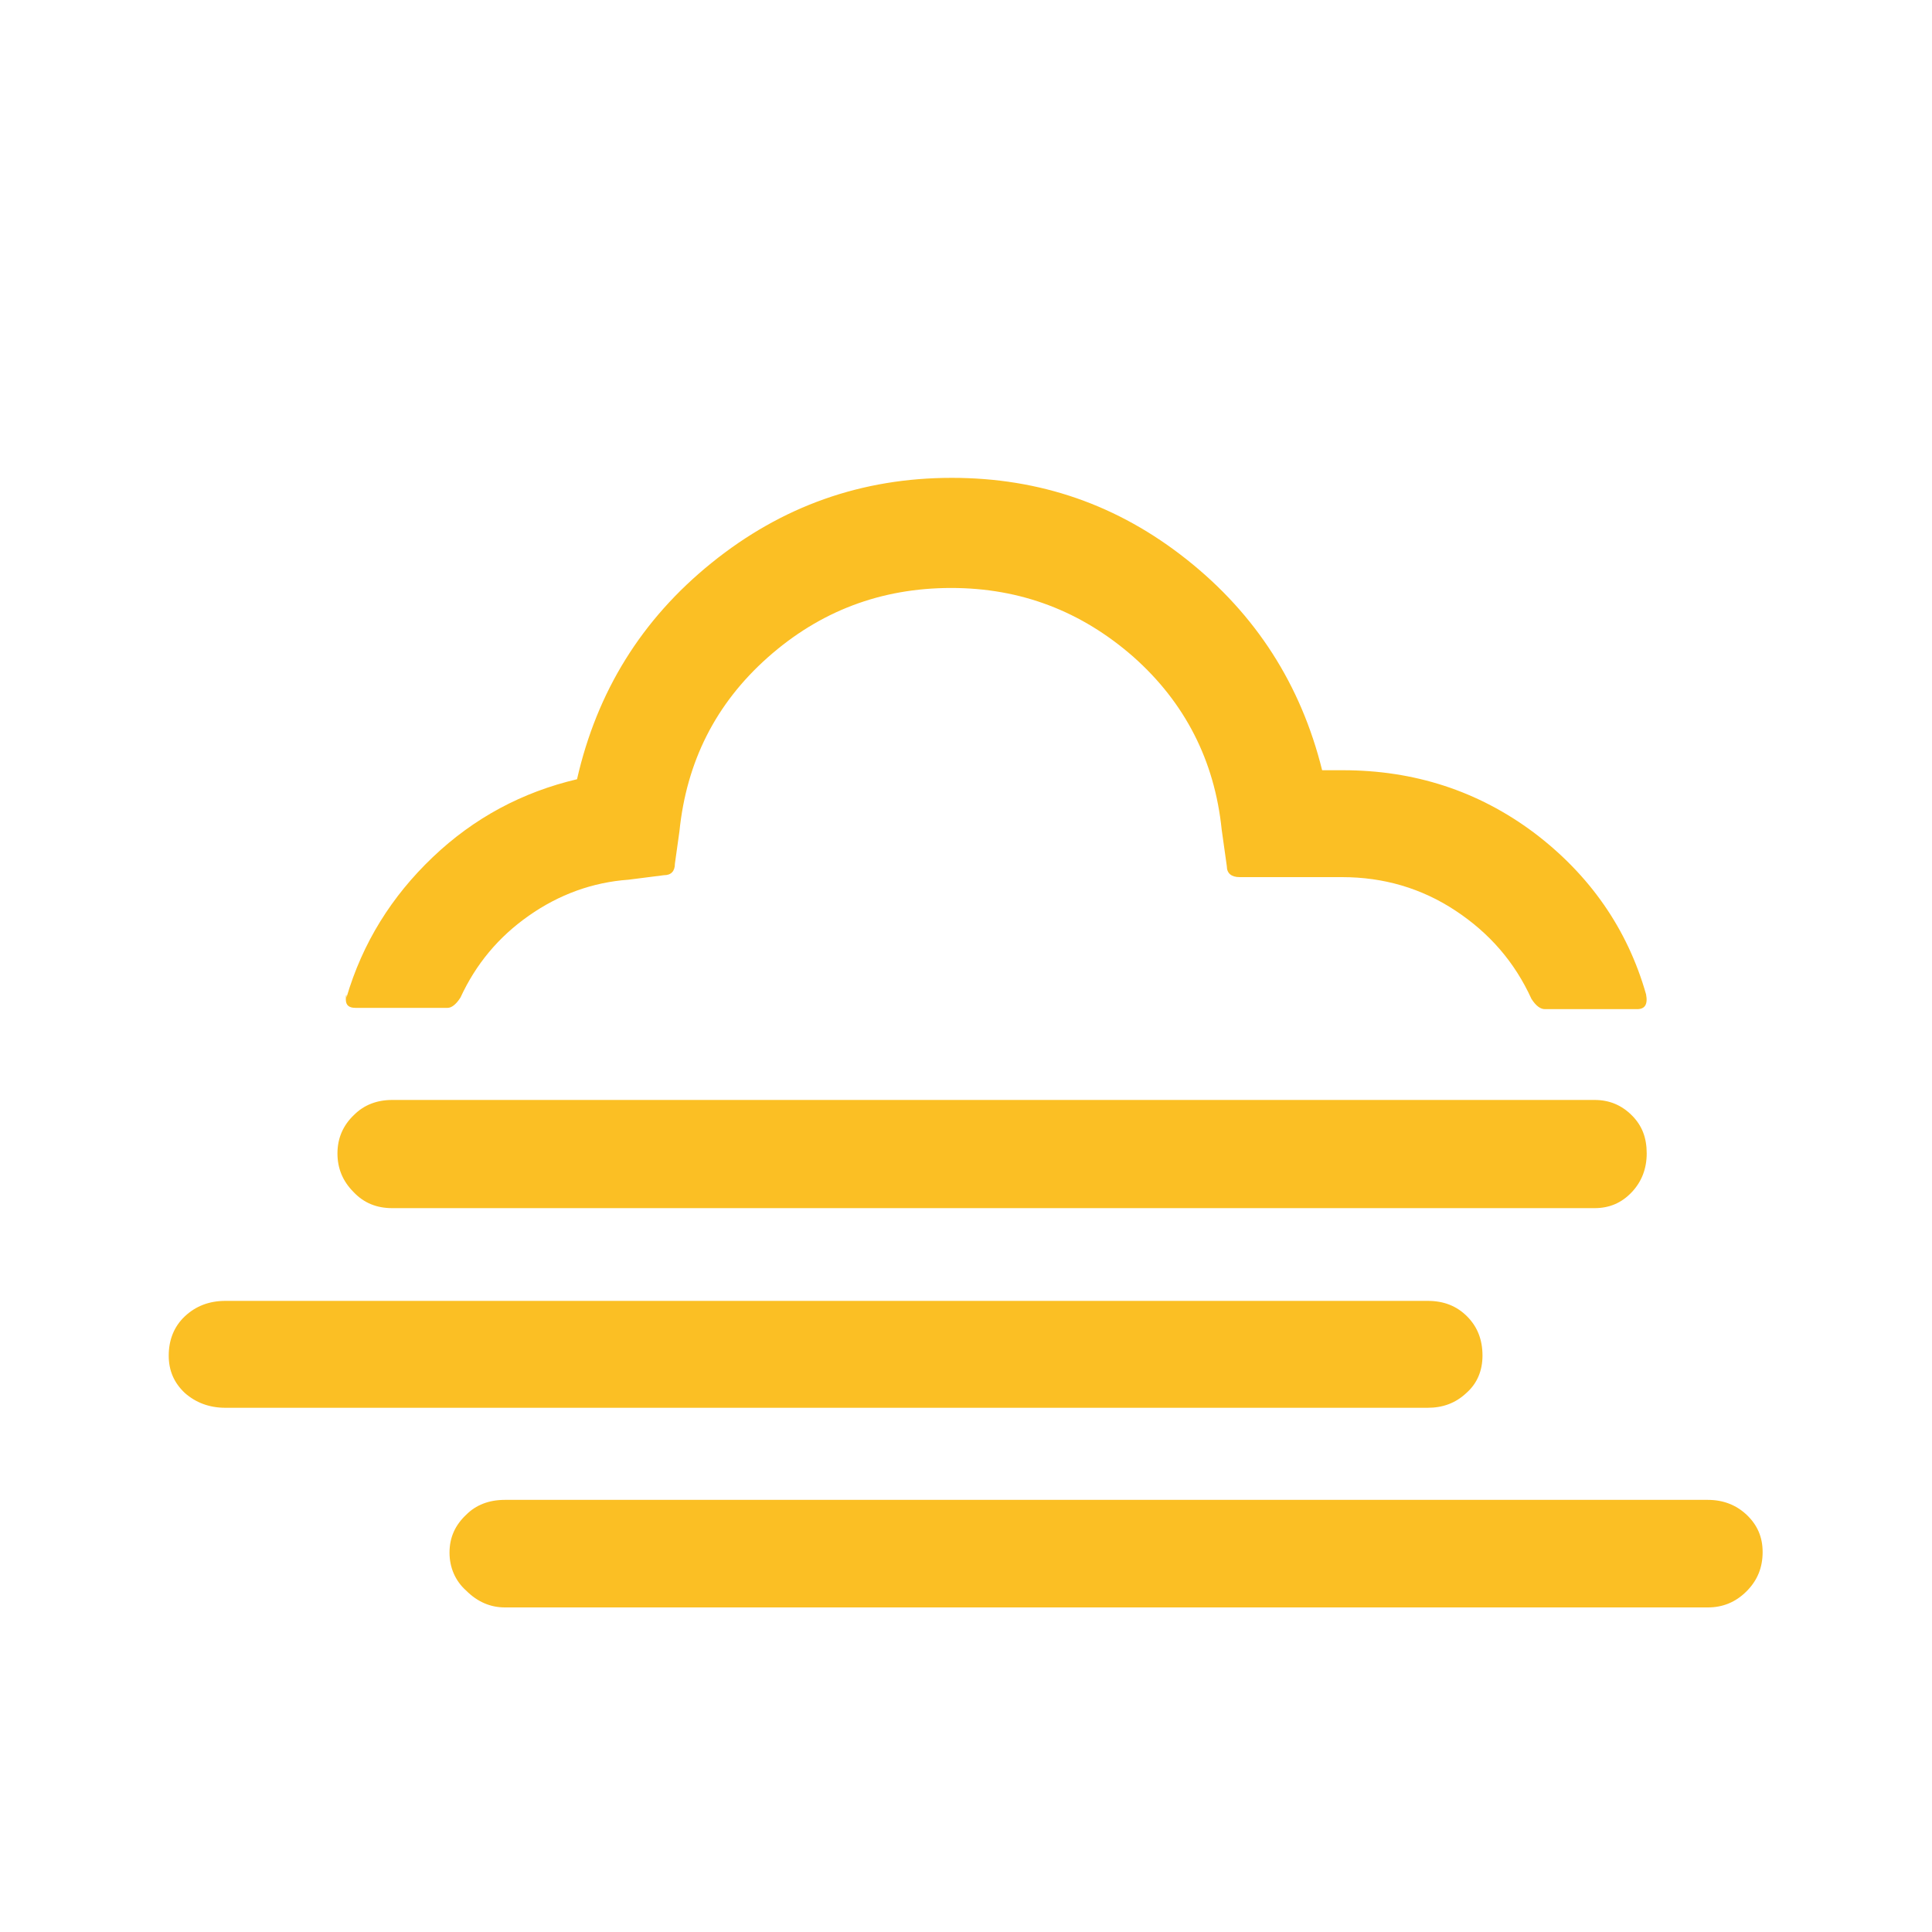
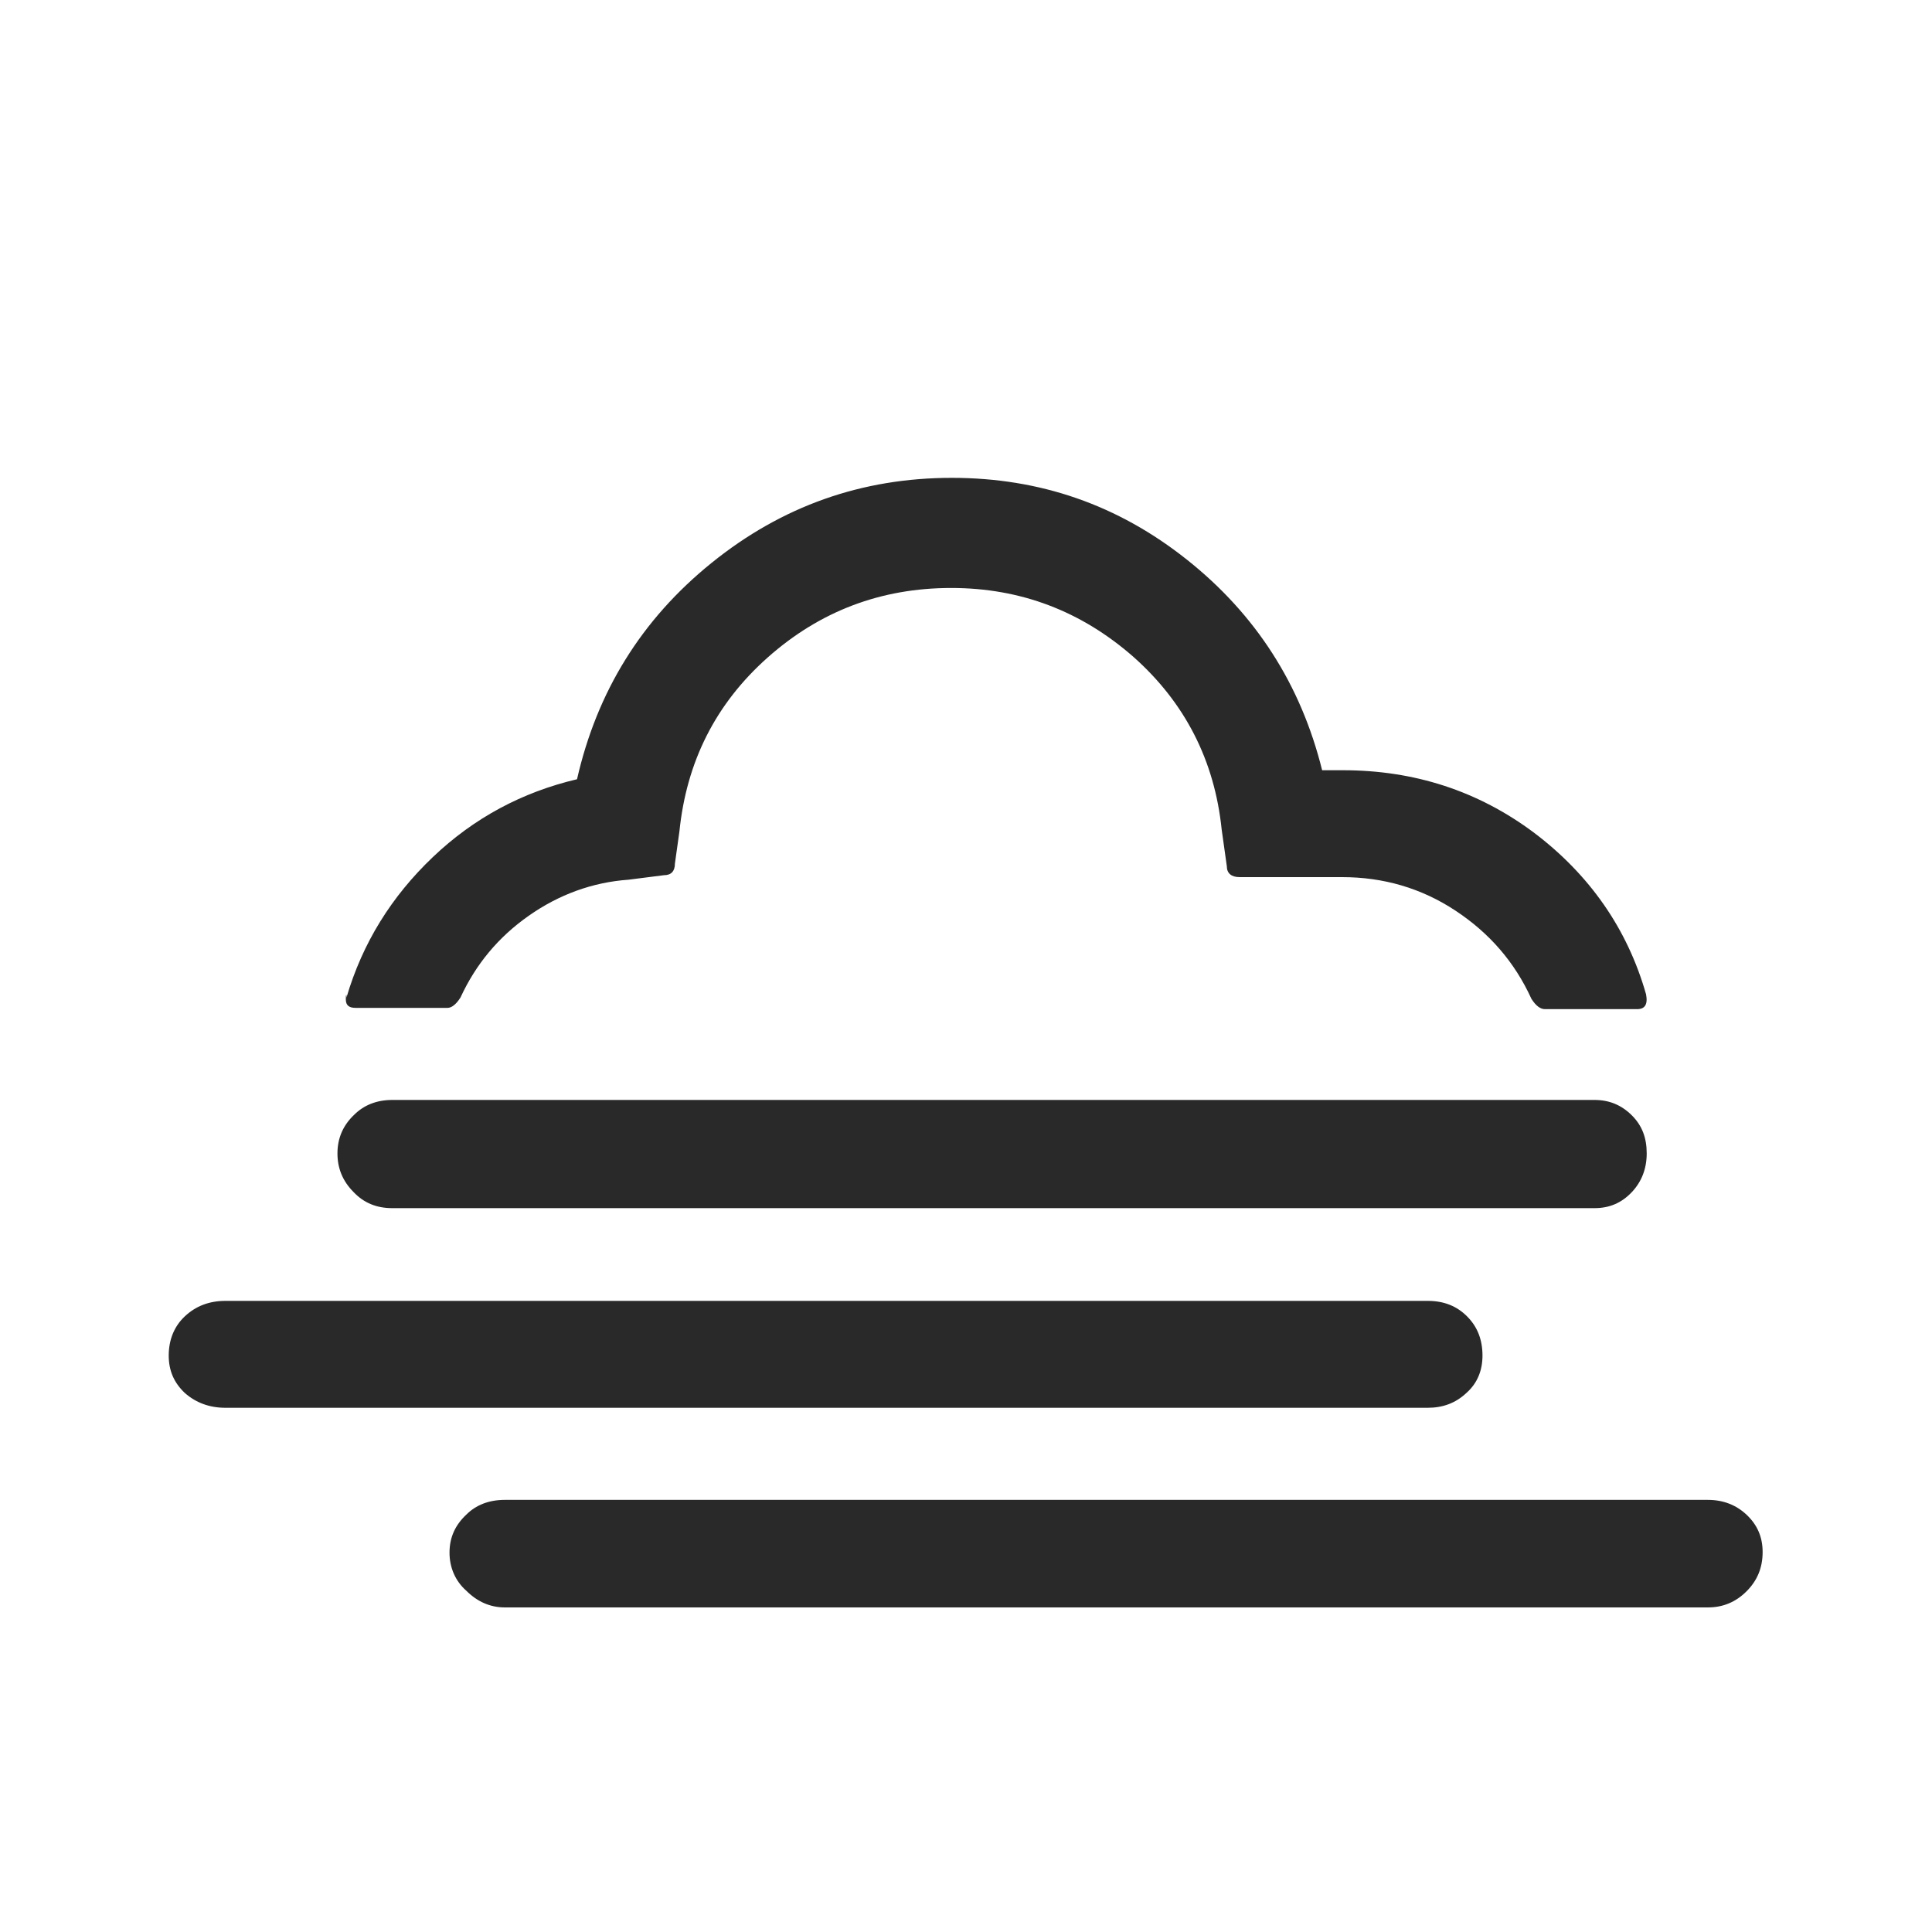
<svg xmlns="http://www.w3.org/2000/svg" width="46" height="46" version="1.1" id="Layer_1" x="0px" y="0px" viewBox="0 0 30 30" style="enable-background:new 0 0 30 30;" xml:space="preserve">
-   <path fill="#FBBF24" d="M2.62,21.05c0-0.24,0.08-0.45,0.25-0.61c0.17-0.16,0.38-0.24,0.63-0.24h18.67c0.25,0,0.45,0.08,0.61,0.24  c0.16,0.16,0.24,0.36,0.24,0.61c0,0.23-0.08,0.43-0.25,0.58c-0.17,0.16-0.37,0.23-0.6,0.23H3.5c-0.25,0-0.46-0.08-0.63-0.23  C2.7,21.47,2.62,21.28,2.62,21.05z M5.24,17.91c0-0.24,0.09-0.44,0.26-0.6c0.15-0.15,0.35-0.23,0.59-0.23h18.67  c0.23,0,0.42,0.08,0.58,0.24c0.16,0.16,0.23,0.35,0.23,0.59c0,0.24-0.08,0.44-0.23,0.6c-0.16,0.17-0.35,0.25-0.58,0.25H6.09  c-0.24,0-0.44-0.08-0.6-0.25C5.32,18.34,5.24,18.14,5.24,17.91z M5.37,15.52c0,0.09,0.05,0.13,0.15,0.13h1.43  c0.06,0,0.13-0.05,0.2-0.16c0.24-0.52,0.59-0.94,1.06-1.27c0.47-0.33,0.99-0.52,1.55-0.56l0.55-0.07c0.11,0,0.17-0.06,0.17-0.18  l0.07-0.5c0.11-1.08,0.56-1.98,1.37-2.7c0.81-0.72,1.76-1.08,2.85-1.08c1.08,0,2.02,0.36,2.83,1.07c0.8,0.71,1.26,1.61,1.37,2.68  l0.08,0.57c0,0.11,0.07,0.17,0.2,0.17h1.59c0.64,0,1.23,0.17,1.76,0.52s0.92,0.8,1.18,1.37c0.07,0.11,0.14,0.16,0.21,0.16h1.43  c0.12,0,0.17-0.07,0.14-0.23c-0.29-1.02-0.88-1.86-1.74-2.51c-0.87-0.65-1.86-0.97-2.97-0.97h-0.32c-0.33-1.33-1.03-2.42-2.1-3.27  s-2.28-1.27-3.65-1.27c-1.4,0-2.64,0.44-3.73,1.32s-1.78,2-2.09,3.36c-0.85,0.2-1.6,0.6-2.24,1.21c-0.64,0.61-1.09,1.33-1.34,2.18  v-0.04C5.37,15.45,5.37,15.48,5.37,15.52z M6.98,24.11c0-0.24,0.09-0.43,0.26-0.59c0.15-0.15,0.35-0.23,0.6-0.23h18.68  c0.24,0,0.44,0.08,0.6,0.23c0.17,0.16,0.25,0.35,0.25,0.58c0,0.24-0.08,0.44-0.25,0.61c-0.17,0.17-0.37,0.25-0.6,0.25H7.84  c-0.23,0-0.43-0.09-0.6-0.26C7.07,24.55,6.98,24.34,6.98,24.11z" />
+   <path fill="#292929" d="M2.62,21.05c0-0.24,0.08-0.45,0.25-0.61c0.17-0.16,0.38-0.24,0.63-0.24h18.67c0.25,0,0.45,0.08,0.61,0.24  c0.16,0.16,0.24,0.36,0.24,0.61c0,0.23-0.08,0.43-0.25,0.58c-0.17,0.16-0.37,0.23-0.6,0.23H3.5c-0.25,0-0.46-0.08-0.63-0.23  C2.7,21.47,2.62,21.28,2.62,21.05z M5.24,17.91c0-0.24,0.09-0.44,0.26-0.6c0.15-0.15,0.35-0.23,0.59-0.23h18.67  c0.23,0,0.42,0.08,0.58,0.24c0.16,0.16,0.23,0.35,0.23,0.59c0,0.24-0.08,0.44-0.23,0.6c-0.16,0.17-0.35,0.25-0.58,0.25H6.09  c-0.24,0-0.44-0.08-0.6-0.25C5.32,18.34,5.24,18.14,5.24,17.91z M5.37,15.52c0,0.09,0.05,0.13,0.15,0.13h1.43  c0.06,0,0.13-0.05,0.2-0.16c0.24-0.52,0.59-0.94,1.06-1.27c0.47-0.33,0.99-0.52,1.55-0.56l0.55-0.07c0.11,0,0.17-0.06,0.17-0.18  l0.07-0.5c0.11-1.08,0.56-1.98,1.37-2.7c0.81-0.72,1.76-1.08,2.85-1.08c1.08,0,2.02,0.36,2.83,1.07c0.8,0.71,1.26,1.61,1.37,2.68  l0.08,0.57c0,0.11,0.07,0.17,0.2,0.17h1.59c0.64,0,1.23,0.17,1.76,0.52s0.92,0.8,1.18,1.37c0.07,0.11,0.14,0.16,0.21,0.16h1.43  c0.12,0,0.17-0.07,0.14-0.23c-0.29-1.02-0.88-1.86-1.74-2.51c-0.87-0.65-1.86-0.97-2.97-0.97h-0.32c-0.33-1.33-1.03-2.42-2.1-3.27  s-2.28-1.27-3.65-1.27c-1.4,0-2.64,0.44-3.73,1.32s-1.78,2-2.09,3.36c-0.85,0.2-1.6,0.6-2.24,1.21c-0.64,0.61-1.09,1.33-1.34,2.18  v-0.04C5.37,15.45,5.37,15.48,5.37,15.52z M6.98,24.11c0-0.24,0.09-0.43,0.26-0.59c0.15-0.15,0.35-0.23,0.6-0.23h18.68  c0.24,0,0.44,0.08,0.6,0.23c0.17,0.16,0.25,0.35,0.25,0.58c0,0.24-0.08,0.44-0.25,0.61c-0.17,0.17-0.37,0.25-0.6,0.25H7.84  c-0.23,0-0.43-0.09-0.6-0.26C7.07,24.55,6.98,24.34,6.98,24.11z" />
</svg>
